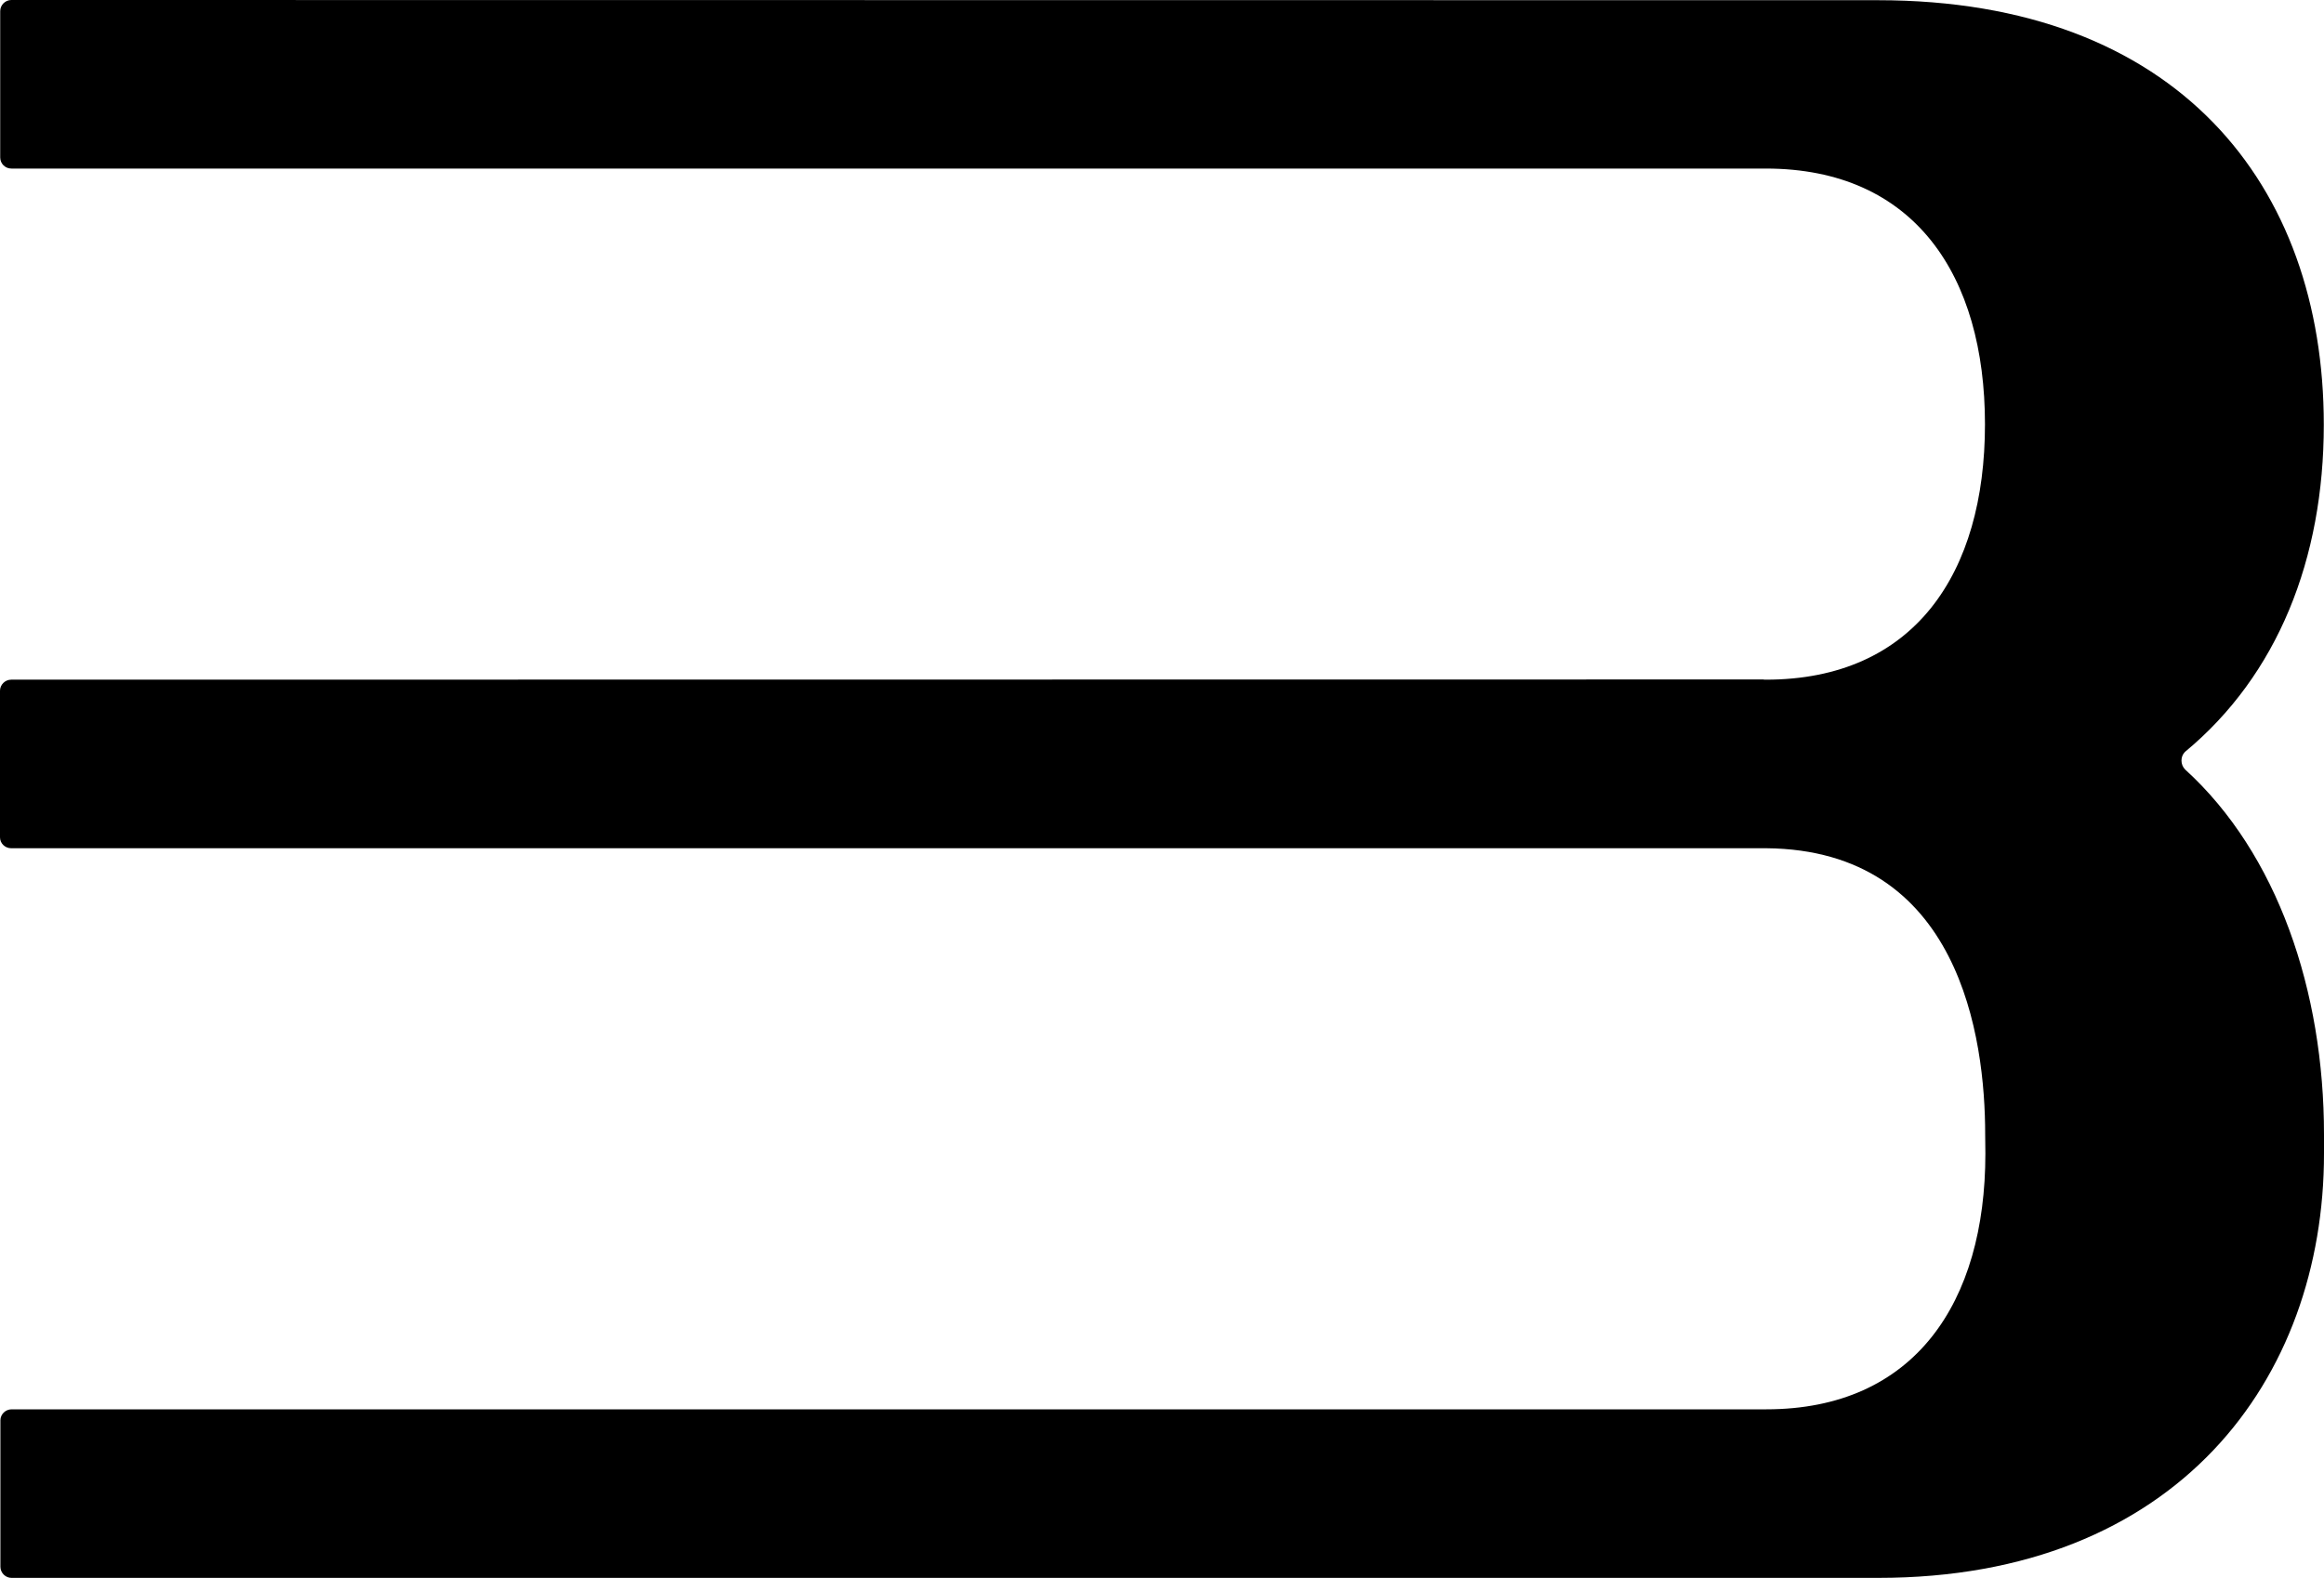
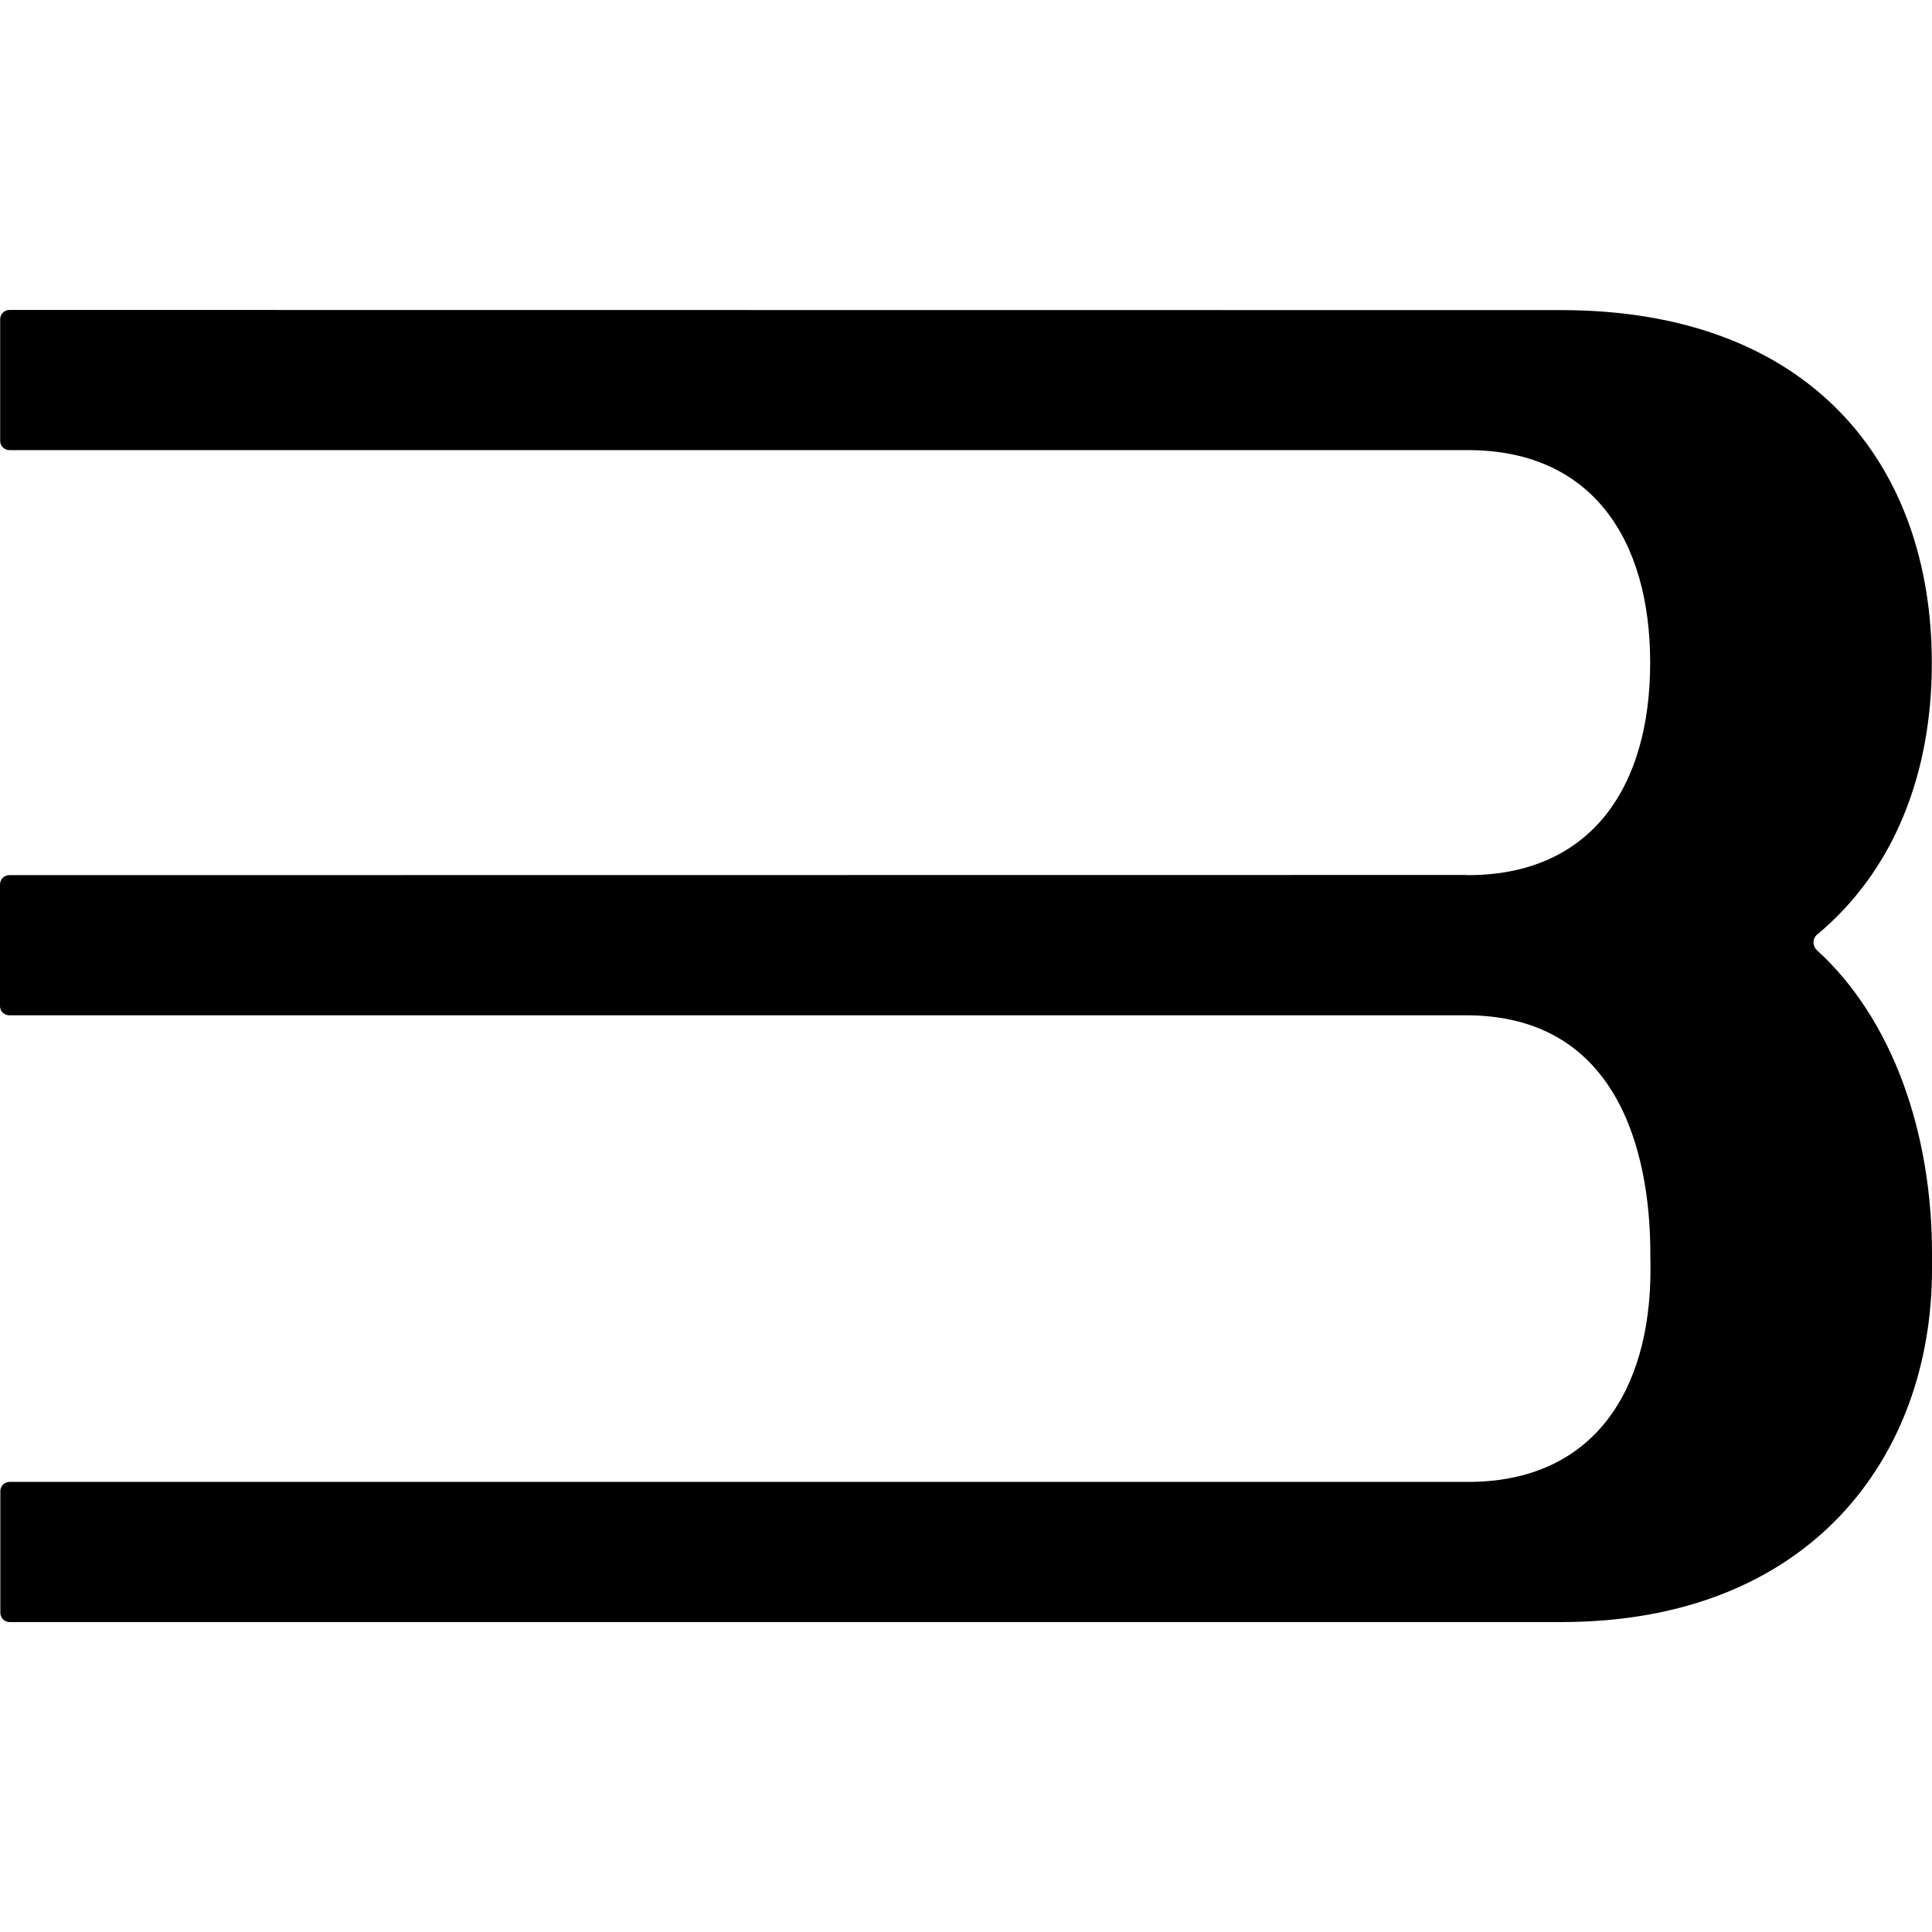
- <svg xmlns="http://www.w3.org/2000/svg" id="Layer_2" data-name="Layer 2" viewBox="0 0 1148.2 779.8">
-   <g id="Layer_1-2" data-name="Layer 1">
-     <path d="M1079.6,380.3c-2.4-2.4-2.4-6.4-.1-8.7,45.8-37.9,68.6-95.4,68.6-161.7C1148.1,91.3,1075.7.1,927.8.1L5.6,0C2.6,0,.1,2.5.1,5.5v72.3c0,3.1,2.5,5.5,5.5,5.5h866.8c73.5,0,108.3,52.9,108.3,126.4s-34.8,126.2-108.3,126.2h-.8l-.3-.1-865.8.1c-3,0-5.5,2.5-5.5,5.5v72.4c0,3,2.5,5.4,5.5,5.4h867.1c95.7.8,108.2,93.8,108.2,141.4l.1,9.5c0,73.5-34.9,126.4-108.3,126.4H5.7c-3,0-5.5,2.5-5.5,5.4v72.4c0,3,2.5,5.5,5.5,5.5h922.2c147.9,0,220.3-98.3,220.3-209.7v-9.4c0-70.9-22.9-138.8-68.6-180.4" />
+ <svg xmlns="http://www.w3.org/2000/svg" id="Layer_2" data-name="Layer 2" viewBox="0 0 512 512">
+   <g transform="translate(0, 82.13761) scale(0.445915)">
+     <g id="Layer_1-2" data-name="Layer 1">
+       <path d="M1079.6,380.3c-2.4-2.4-2.4-6.4-.1-8.7,45.8-37.9,68.6-95.4,68.6-161.7C1148.1,91.3,1075.7.1,927.8.1L5.6,0C2.6,0,.1,2.5.1,5.5v72.3c0,3.1,2.5,5.5,5.5,5.5h866.8c73.5,0,108.3,52.9,108.3,126.4s-34.8,126.2-108.3,126.2h-.8l-.3-.1-865.8.1c-3,0-5.5,2.5-5.5,5.5v72.4c0,3,2.5,5.4,5.5,5.4h867.1c95.7.8,108.2,93.8,108.2,141.4l.1,9.5c0,73.5-34.9,126.4-108.3,126.4H5.7c-3,0-5.5,2.5-5.5,5.4v72.4c0,3,2.5,5.5,5.5,5.5h922.2c147.9,0,220.3-98.3,220.3-209.7v-9.4c0-70.9-22.9-138.8-68.6-180.4" />
+     </g>
  </g>
</svg>
